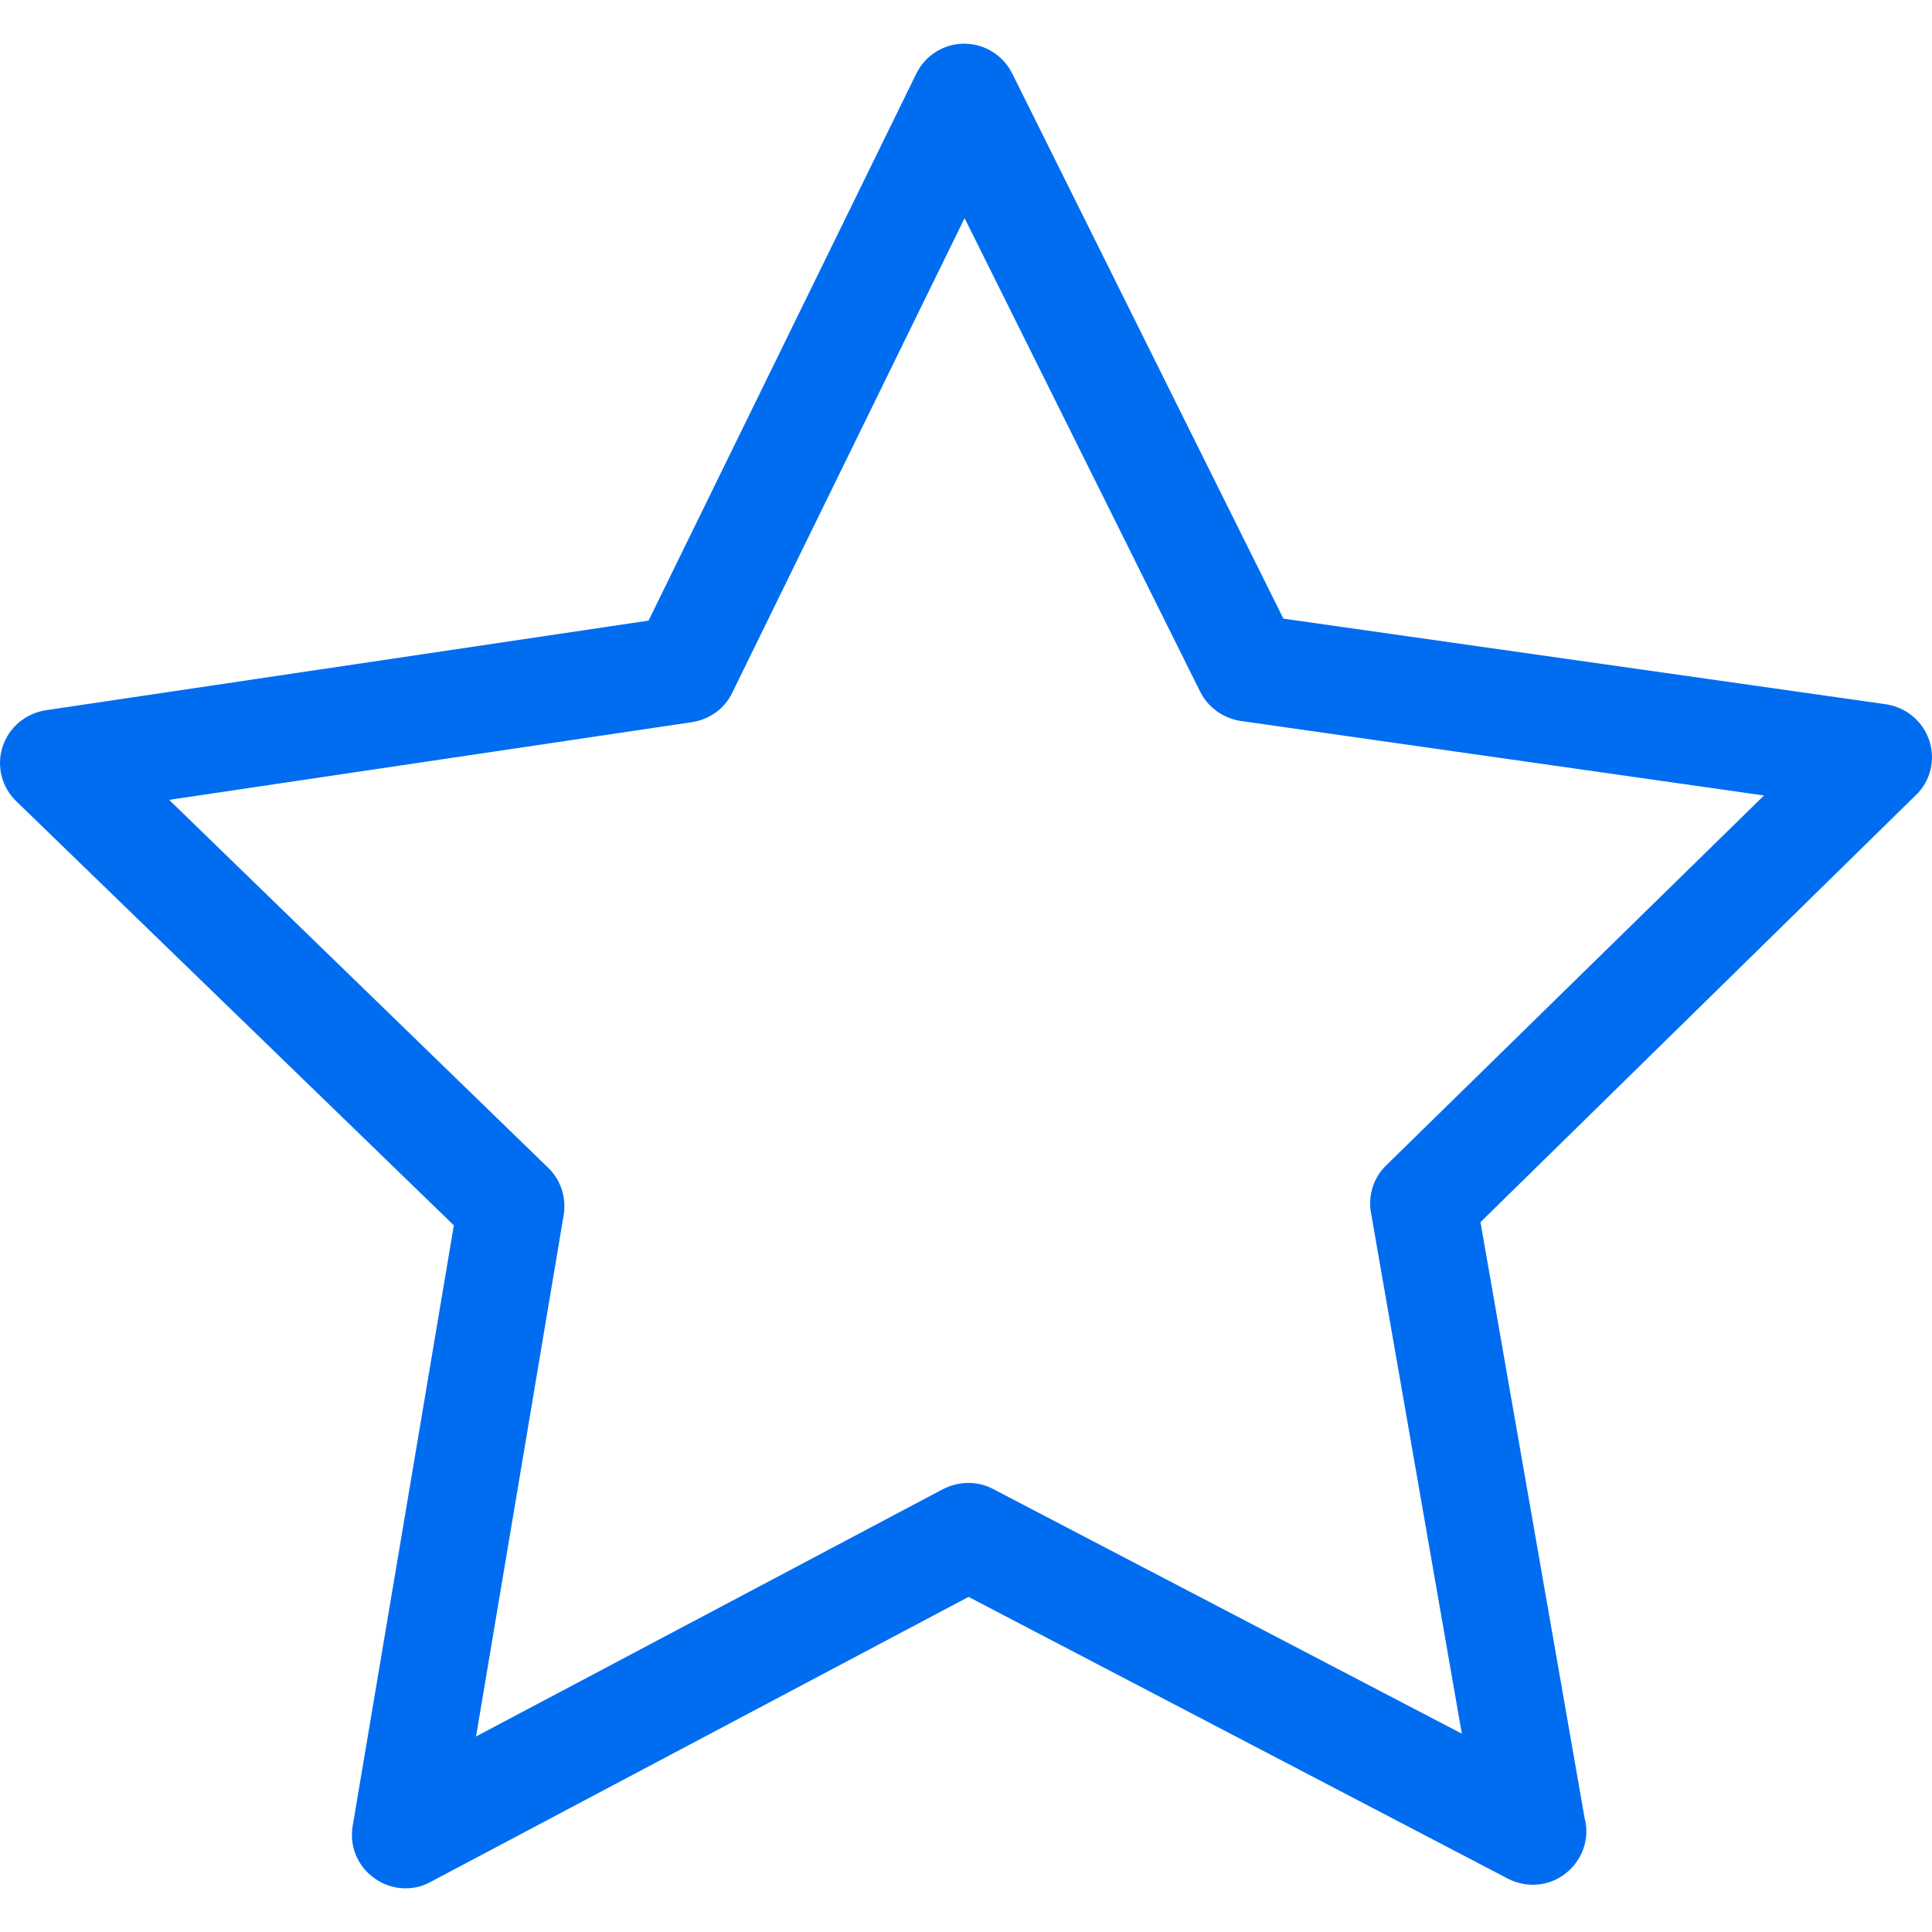
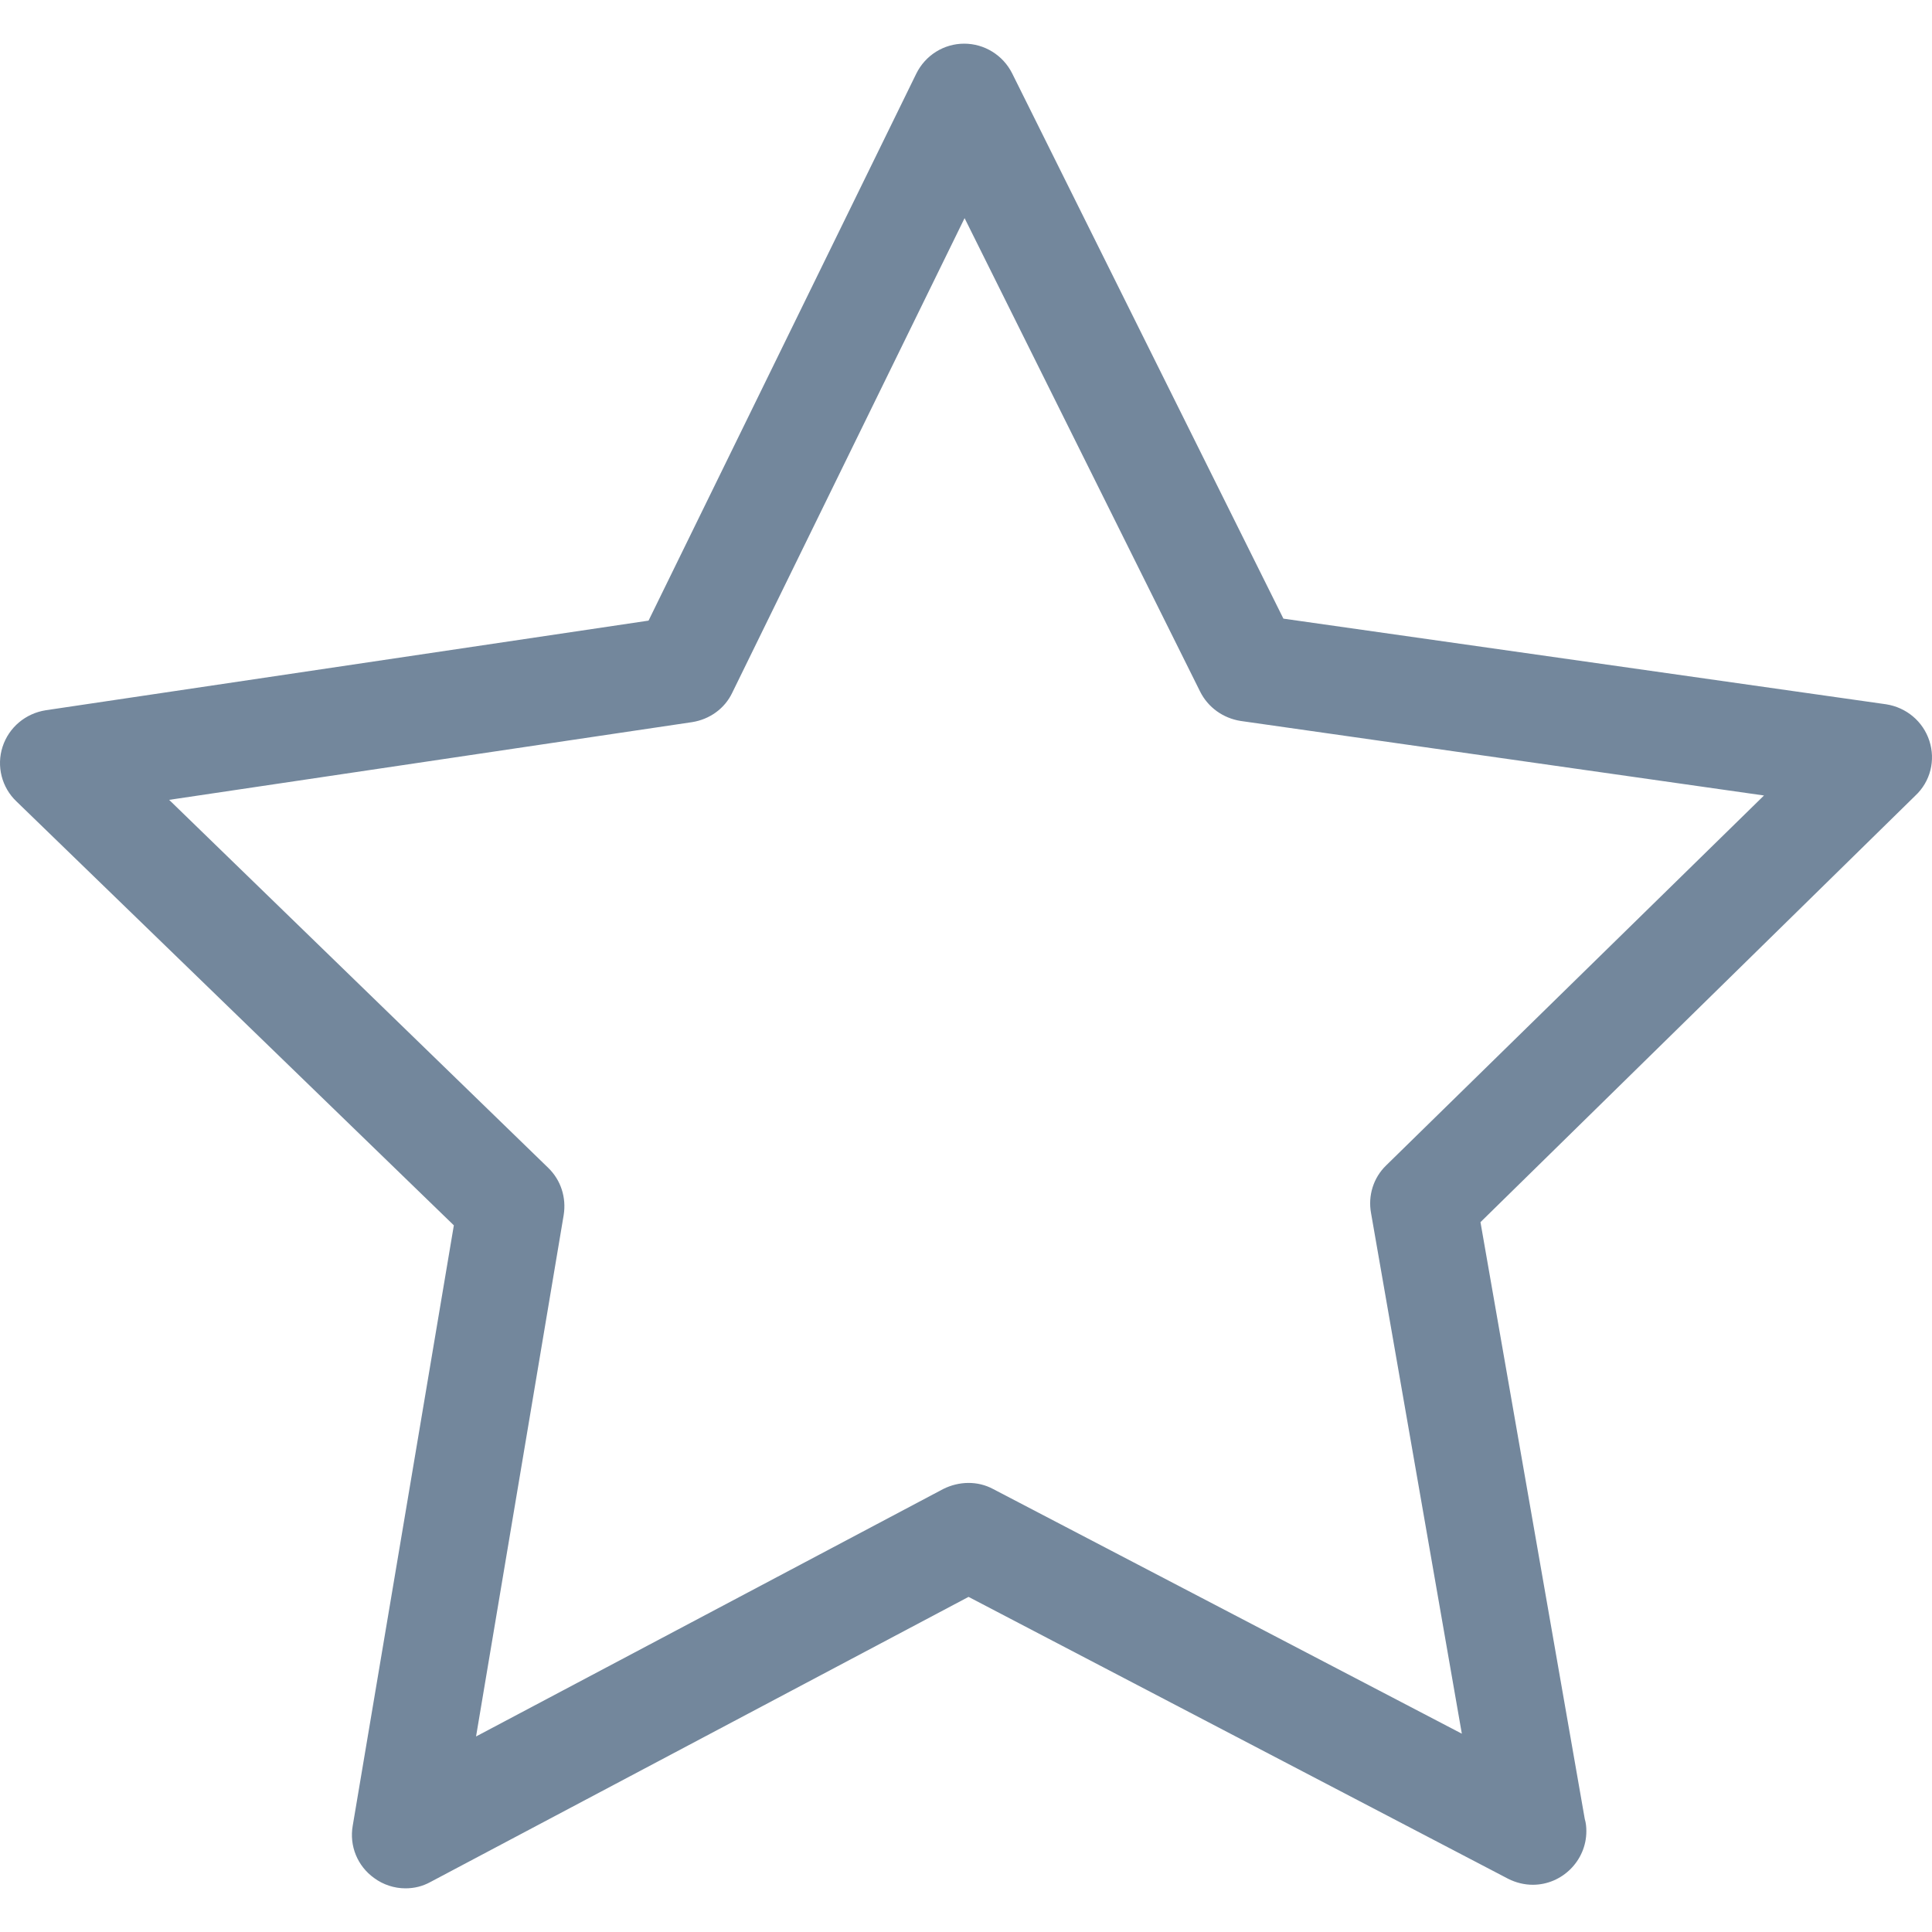
<svg xmlns="http://www.w3.org/2000/svg" version="1.1" id="Capa_1" x="0px" y="0px" viewBox="0 0 487.222 487.222" style="enable-background:new 0 0 487.222 487.222;" xml:space="preserve" width="512px" height="512px">
-   <g>
-     <path d="M486.554,186.811c-1.6-4.9-5.8-8.4-10.9-9.2l-152-21.6l-68.4-137.5c-2.3-4.6-7-7.5-12.1-7.5l0,0c-5.1,0-9.8,2.9-12.1,7.6   l-67.5,137.9l-152,22.6c-5.1,0.8-9.3,4.3-10.9,9.2s-0.2,10.3,3.5,13.8l110.3,106.9l-25.5,151.4c-0.9,5.1,1.2,10.2,5.4,13.2   c2.3,1.7,5.1,2.6,7.9,2.6c2.2,0,4.3-0.5,6.3-1.6l135.7-71.9l136.1,71.1c2,1,4.1,1.5,6.2,1.5l0,0c7.4,0,13.5-6.1,13.5-13.5   c0-1.1-0.1-2.1-0.4-3.1l-26.3-150.5l109.6-107.5C486.854,197.111,488.154,191.711,486.554,186.811z M349.554,293.911   c-3.2,3.1-4.6,7.6-3.8,12l22.9,131.3l-118.2-61.7c-3.9-2.1-8.6-2-12.6,0l-117.8,62.4l22.1-131.5c0.7-4.4-0.7-8.8-3.9-11.9   l-95.6-92.8l131.9-19.6c4.4-0.7,8.2-3.4,10.1-7.4l58.6-119.7l59.4,119.4c2,4,5.8,6.7,10.2,7.4l132,18.8L349.554,293.911z" fill="#006DF0" />
+   <defs id="defs13032" />
+   <g id="g12996">
+     <path d="M486.554,186.811c-1.6-4.9-5.8-8.4-10.9-9.2l-152-21.6l-68.4-137.5c-2.3-4.6-7-7.5-12.1-7.5l0,0c-5.1,0-9.8,2.9-12.1,7.6   l-67.5,137.9l-152,22.6c-5.1,0.8-9.3,4.3-10.9,9.2s-0.2,10.3,3.5,13.8l110.3,106.9l-25.5,151.4c-0.9,5.1,1.2,10.2,5.4,13.2   c2.3,1.7,5.1,2.6,7.9,2.6c2.2,0,4.3-0.5,6.3-1.6l135.7-71.9l136.1,71.1c2,1,4.1,1.5,6.2,1.5l0,0c7.4,0,13.5-6.1,13.5-13.5   c0-1.1-0.1-2.1-0.4-3.1l-26.3-150.5l109.6-107.5C486.854,197.111,488.154,191.711,486.554,186.811z M349.554,293.911   c-3.2,3.1-4.6,7.6-3.8,12l22.9,131.3l-118.2-61.7c-3.9-2.1-8.6-2-12.6,0l-117.8,62.4l22.1-131.5c0.7-4.4-0.7-8.8-3.9-11.9   l-95.6-92.8l131.9-19.6c4.4-0.7,8.2-3.4,10.1-7.4l58.6-119.7l59.4,119.4c2,4,5.8,6.7,10.2,7.4l132,18.8L349.554,293.911z" fill="#006DF0" id="path12998" style="fill:#73879c;fill-opacity:1" />
  </g>
-   <g>
- </g>
-   <g>
- </g>
-   <g>
- </g>
-   <g>
- </g>
-   <g>
- </g>
-   <g>
- </g>
-   <g>
- </g>
-   <g>
- </g>
-   <g>
- </g>
-   <g>
- </g>
-   <g>
- </g>
-   <g>
- </g>
-   <g>
- </g>
-   <g>
- </g>
-   <g>
- </g>
+   <g id="g13000" />
+   <g id="g13002" />
+   <g id="g13004" />
+   <g id="g13006" />
+   <g id="g13008" />
+   <g id="g13010" />
+   <g id="g13012" />
+   <g id="g13014" />
+   <g id="g13016" />
+   <g id="g13018" />
+   <g id="g13020" />
+   <g id="g13022" />
+   <g id="g13024" />
+   <g id="g13026" />
+   <g id="g13028" />
</svg>
